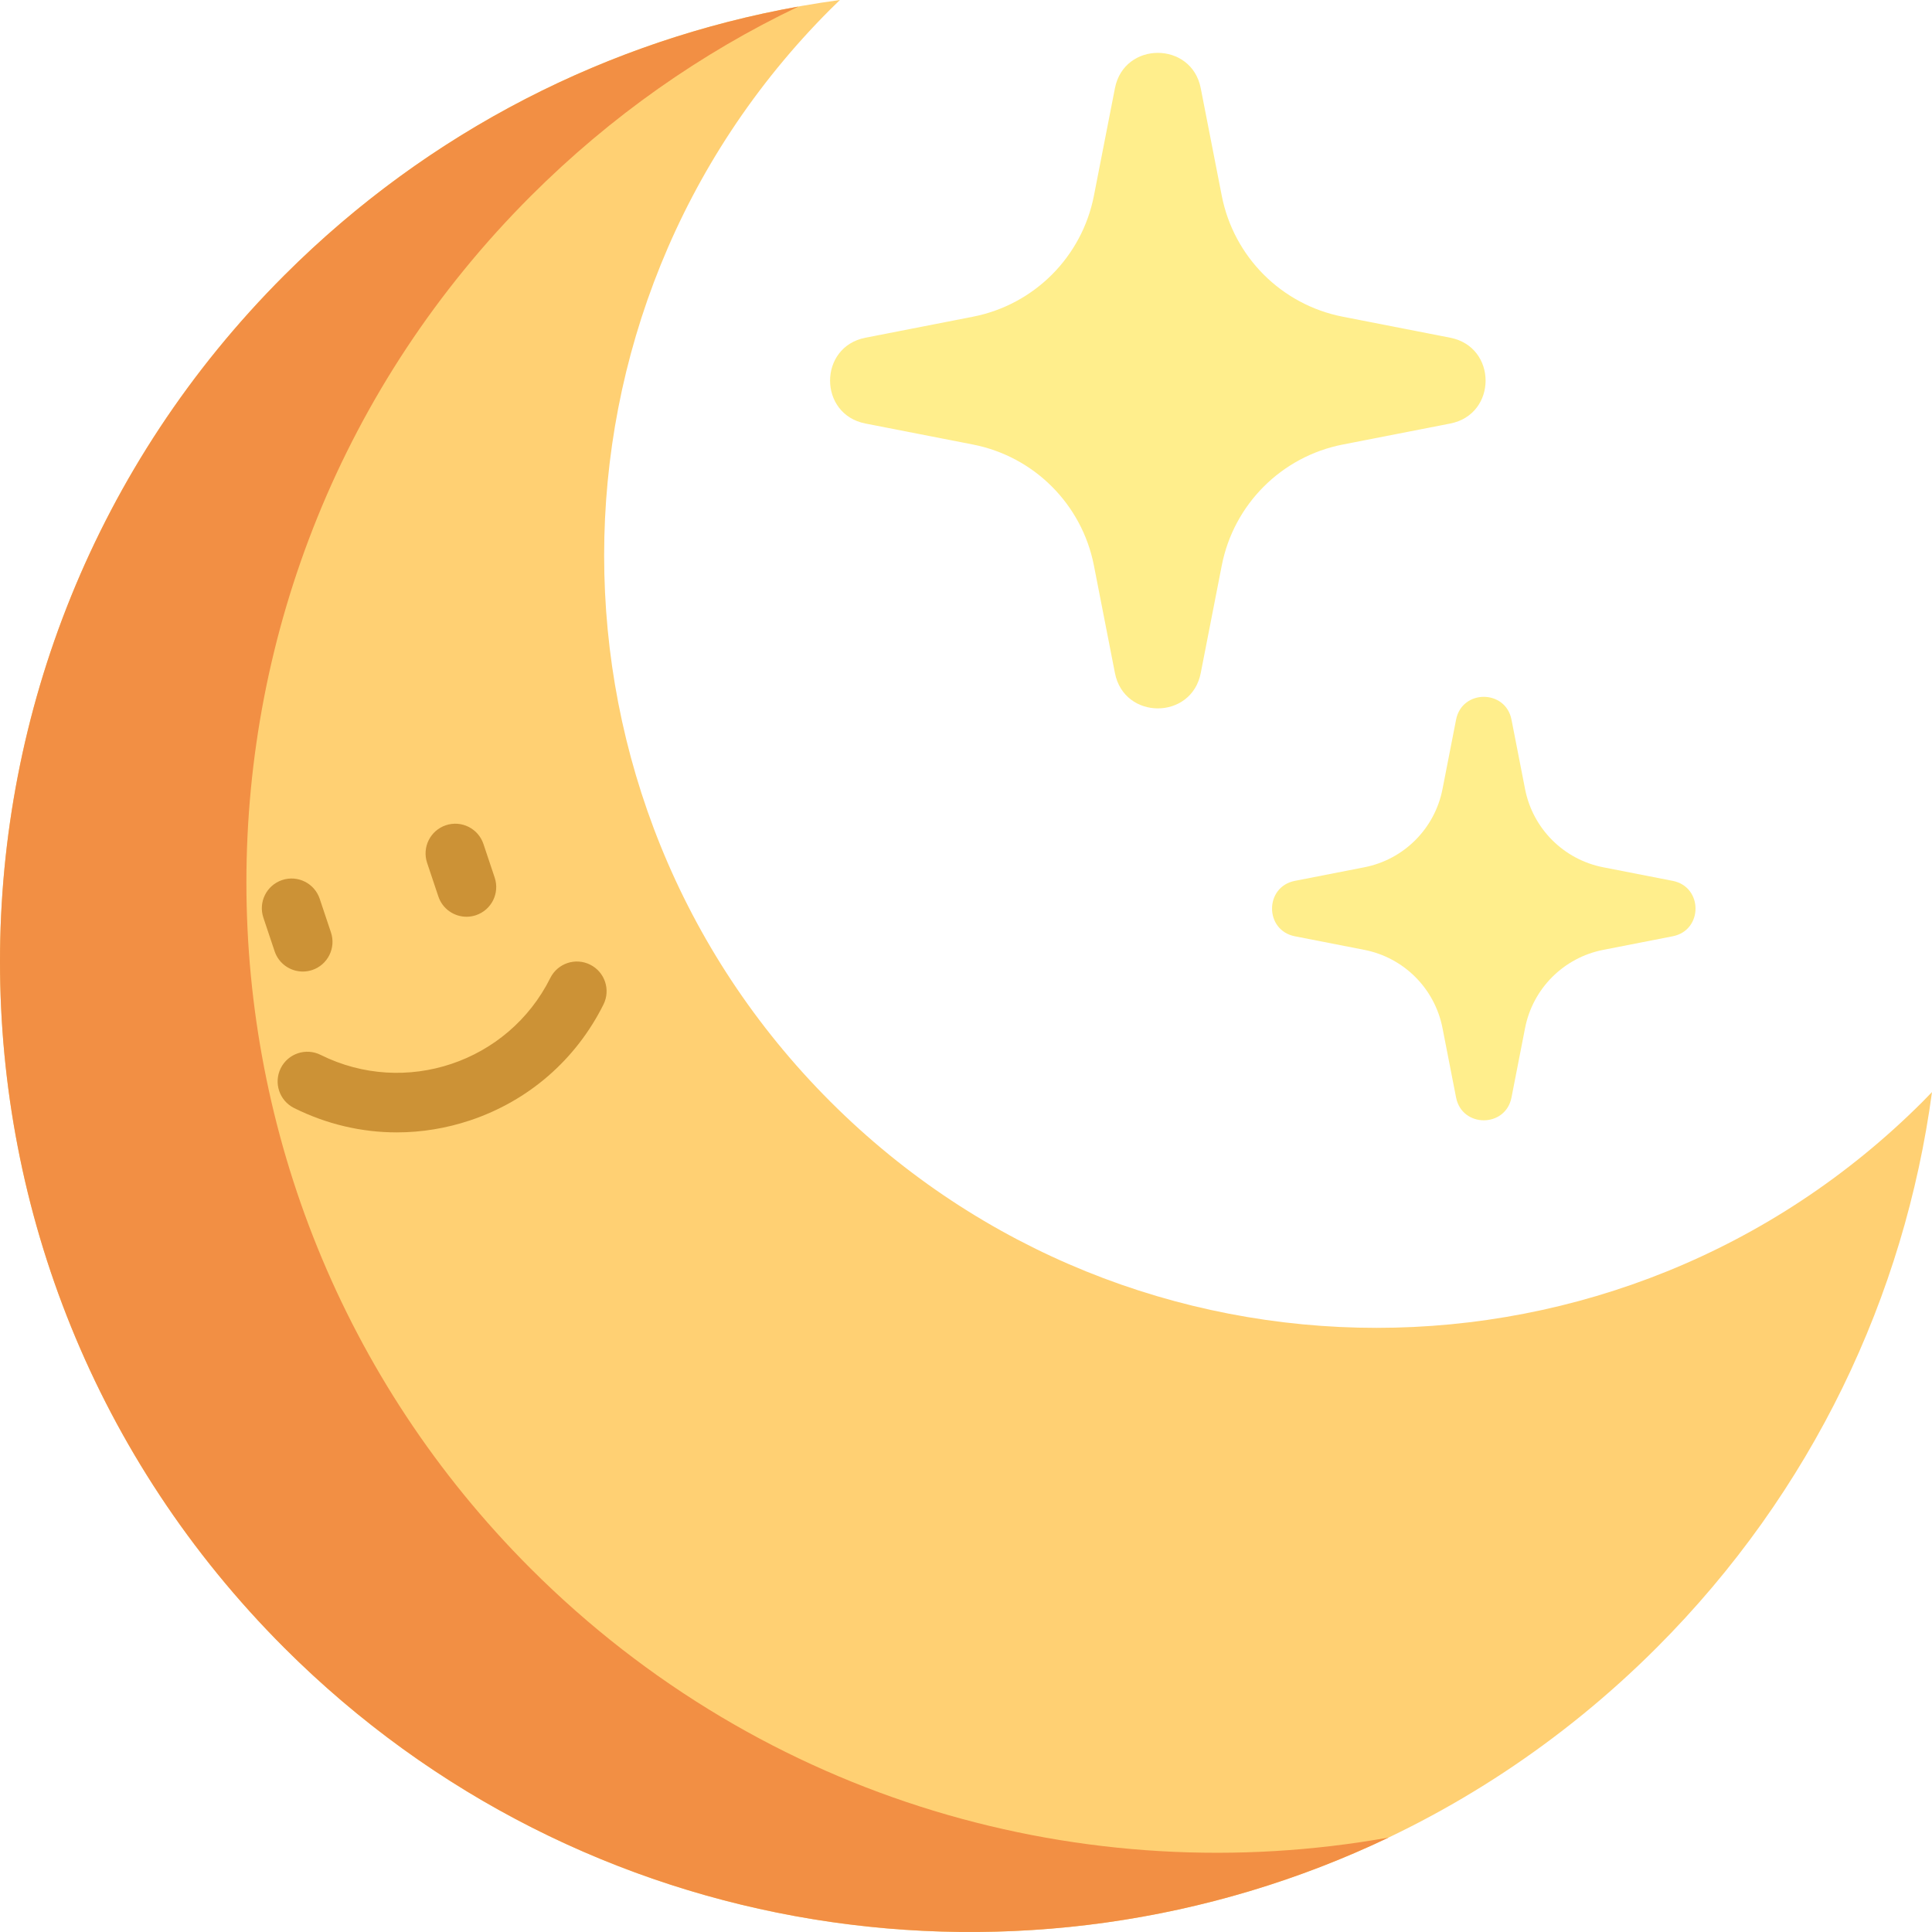
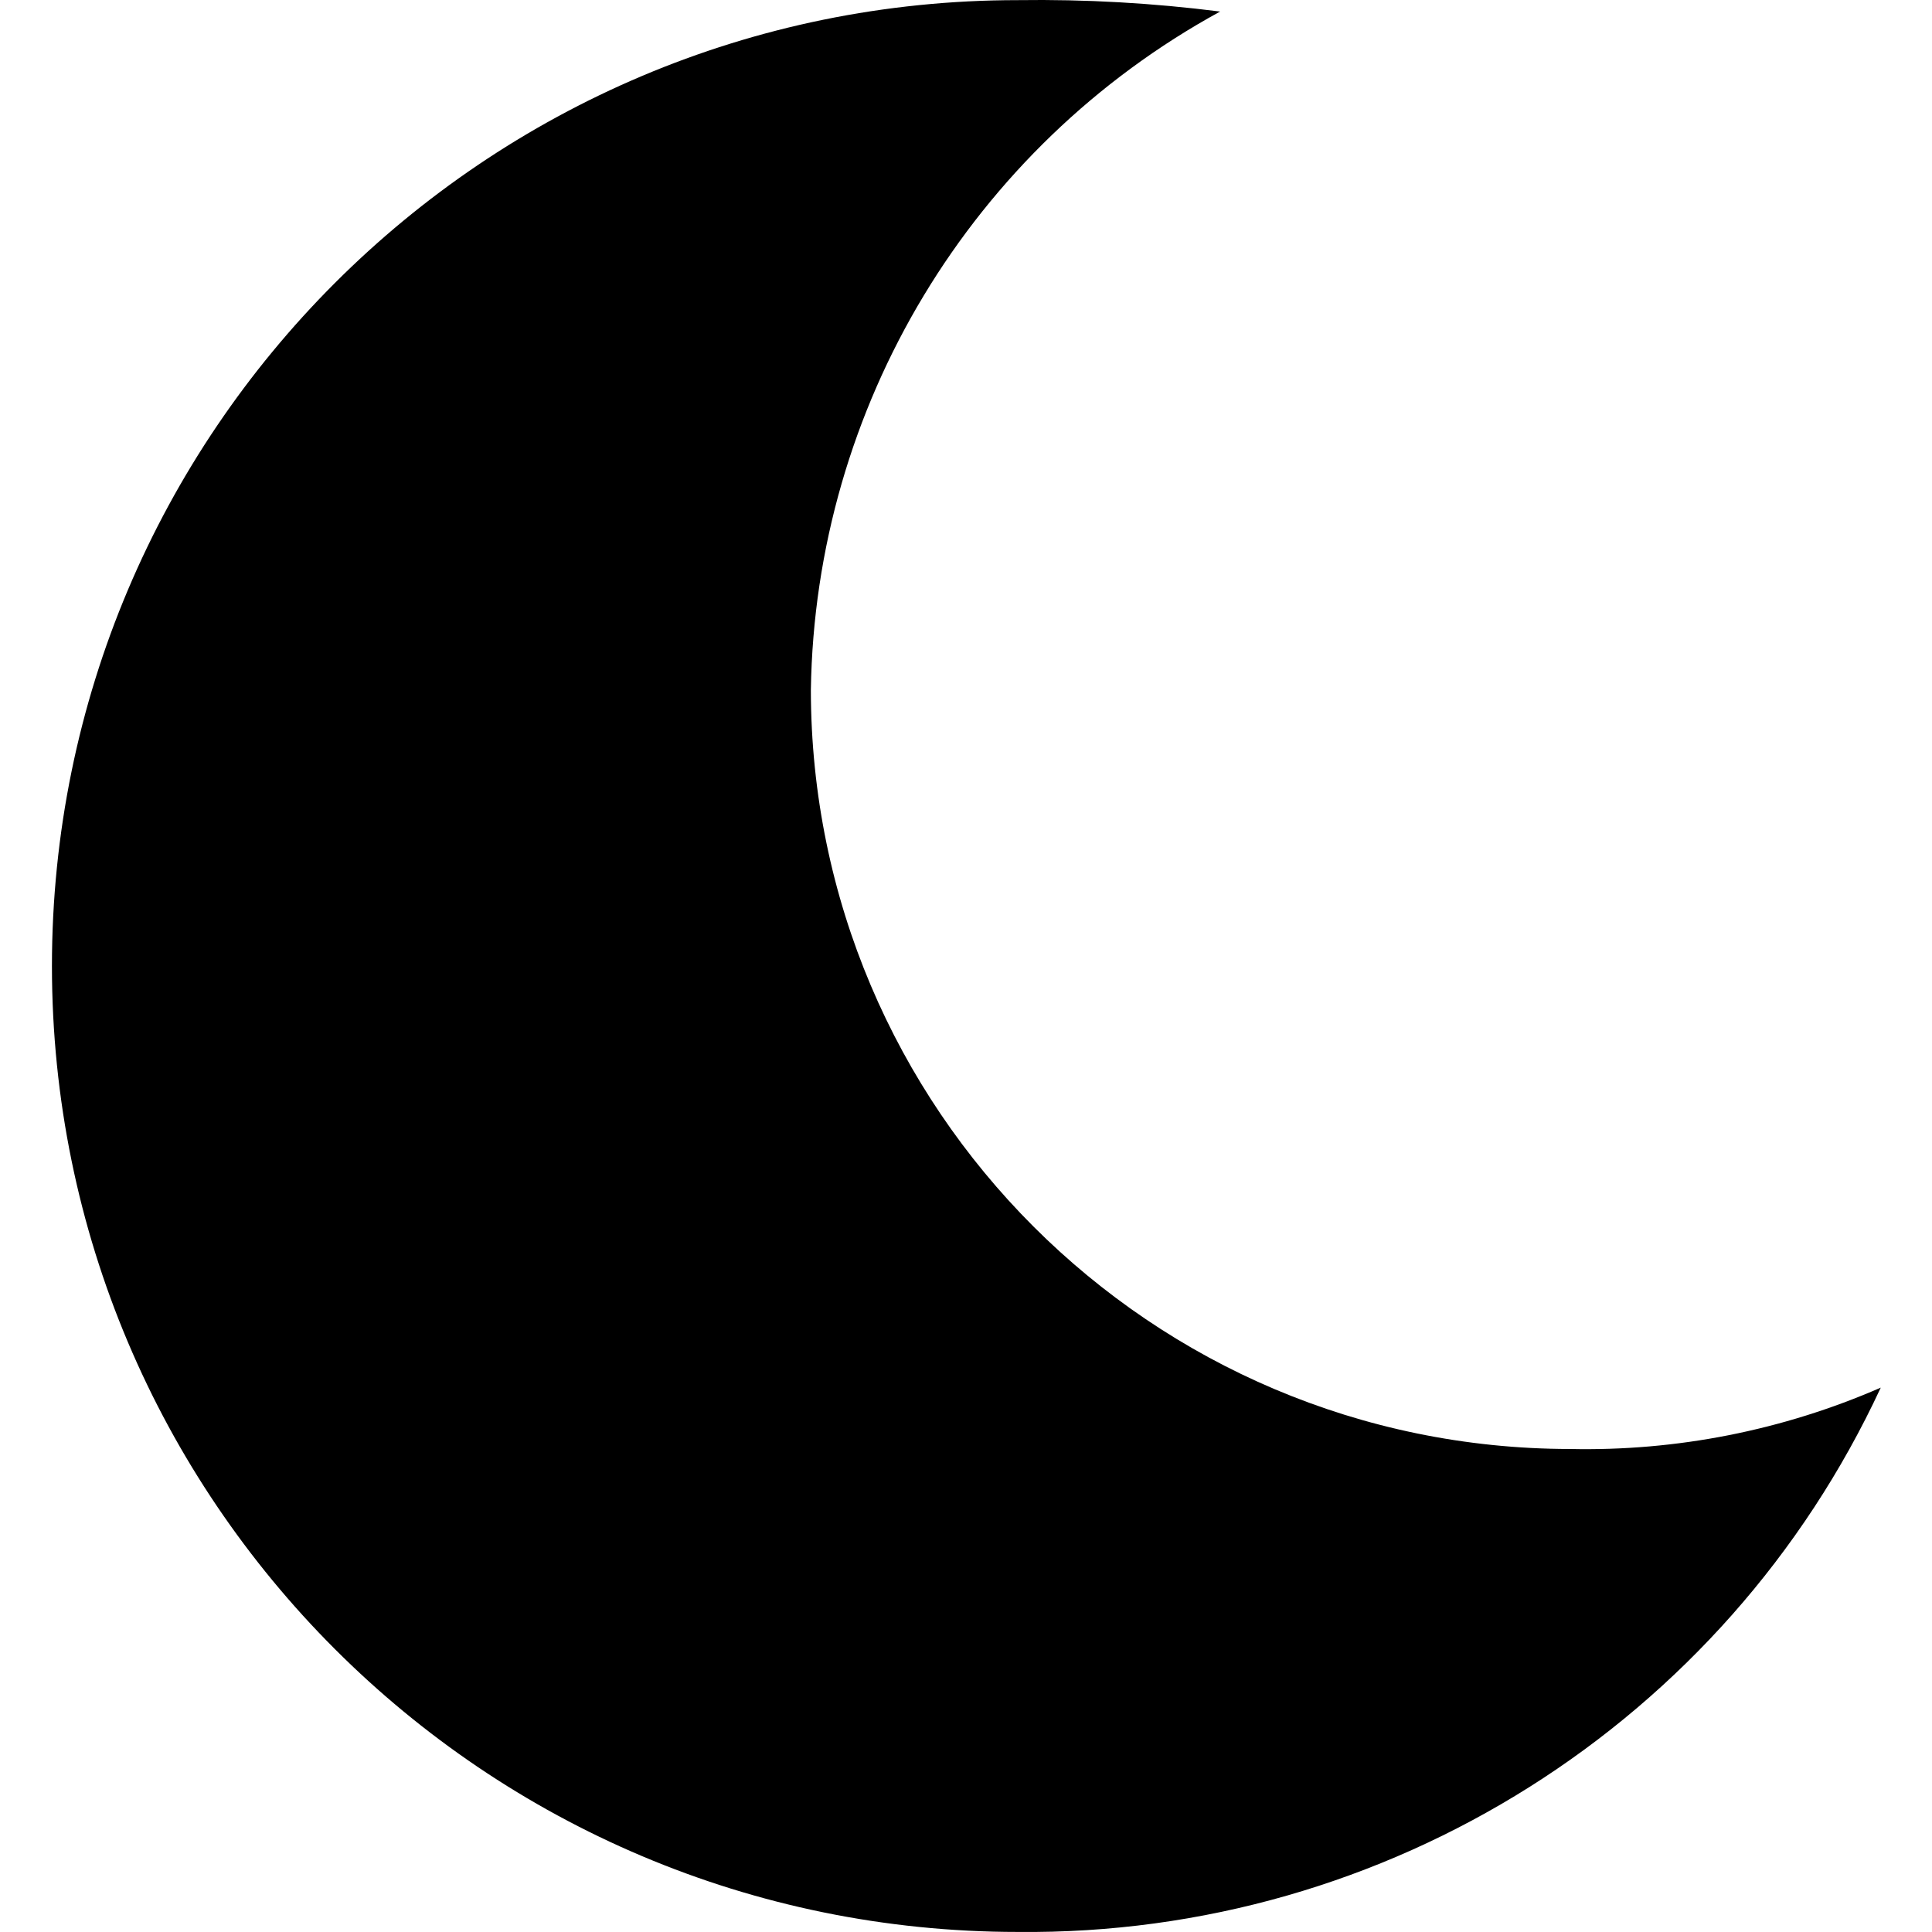
- <svg xmlns="http://www.w3.org/2000/svg" height="512pt" viewBox="0 0 512 512" width="512pt">
-   <path d="m509.531 291.945c-79.938 79.934-209.539 79.934-289.473 0-79.938-79.938-79.938-209.539 0-289.477.836-.836 1.684-1.648 2.531-2.469-53.863 7.27-105.867 31.586-147.266 72.984-100.43 100.43-100.43 263.262 0 363.691 100.43 100.43 263.262 100.43 363.691 0 41.398-41.398 65.715-93.402 72.984-147.266-.82.848-1.633 1.695-2.469 2.535zm0 0" fill="#ffd073" />
-   <path d="m368.016 486.965c-95.586 45.641-213.523 28.875-292.691-50.289-100.434-100.434-100.434-263.258 0-363.691 38.574-38.574 86.367-62.328 136.277-71.25-25.664 12.238-49.723 29.004-70.977 50.258-100.434 100.434-100.434 263.258 0 363.691 61.848 61.844 147.363 85.609 227.391 71.281zm0 0" fill="#f28f44" />
-   <path d="m355.844 117.805 28.492-5.566c12.484-2.441 12.484-20.301 0-22.738l-28.492-5.57c-16.219-3.168-28.898-15.848-32.066-32.066l-5.57-28.492c-2.438-12.484-20.301-12.484-22.738 0l-5.57 28.492c-3.168 16.219-15.848 28.898-32.062 32.066l-28.496 5.57c-12.484 2.438-12.484 20.297 0 22.738l28.496 5.566c16.215 3.168 28.895 15.848 32.062 32.066l5.57 28.496c2.438 12.484 20.301 12.484 22.738 0l5.57-28.496c3.168-16.215 15.848-28.898 32.066-32.066zm0 0" fill="#ffee8c" />
-   <path d="m424.875 251.723 18.406-3.598c8.066-1.574 8.066-13.113 0-14.688l-18.406-3.598c-10.477-2.047-18.668-10.238-20.715-20.715l-3.598-18.406c-1.574-8.066-13.113-8.066-14.688 0l-3.598 18.406c-2.047 10.477-10.238 18.668-20.715 20.715l-18.406 3.598c-8.066 1.574-8.066 13.113 0 14.688l18.406 3.598c10.477 2.047 18.668 10.238 20.715 20.715l3.598 18.406c1.574 8.066 13.113 8.066 14.688 0l3.598-18.406c2.047-10.477 10.238-18.664 20.715-20.715zm0 0" fill="#ffee8c" />
-   <g fill="#cc9236">
-     <path d="m80.242 257.469c-3.293 0-6.363-2.078-7.465-5.375l-2.98-8.906c-1.379-4.121.844-8.582 4.965-9.965 4.125-1.379 8.586.844 9.965 4.969l2.98 8.906c1.379 4.121-.844 8.582-4.965 9.965-.828.277-1.672.406-2.5.406zm0 0" />
-     <path d="m123.633 242.949c-3.293 0-6.363-2.082-7.465-5.379l-2.98-8.906c-1.379-4.121.844-8.582 4.965-9.965 4.125-1.379 8.586.848 9.965 4.969l2.98 8.906c1.379 4.121-.844 8.582-4.965 9.965-.828.277-1.672.41-2.5.41zm0 0" />
-     <path d="m105.152 300.094c-9.336 0-18.613-2.168-27.215-6.453-3.891-1.938-5.473-6.664-3.535-10.559 1.941-3.891 6.668-5.473 10.559-3.531 22.402 11.164 49.707 2.023 60.875-20.375 1.938-3.895 6.668-5.477 10.555-3.535 3.895 1.938 5.477 6.664 3.535 10.559-7.285 14.613-19.824 25.516-35.309 30.699-6.375 2.133-12.934 3.195-19.465 3.195zm0 0" />
-   </g>
+ <svg xmlns="http://www.w3.org/2000/svg" height="448pt" viewBox="-12 0 448 448.045" width="448pt">
+   <path d="m224.023 448.031c85.715.902 164.012-48.488 200.117-126.23-22.723 9.914-47.332 14.77-72.117 14.23-97.156-.109-175.891-78.844-176-176 .973-65.719 37.234-125.832 94.91-157.352-15.555-1.98-31.23-2.867-46.91-2.648-123.715 0-224 100.289-224 224 0 123.715 100.285 224 224 224zm0 0" />
</svg>
